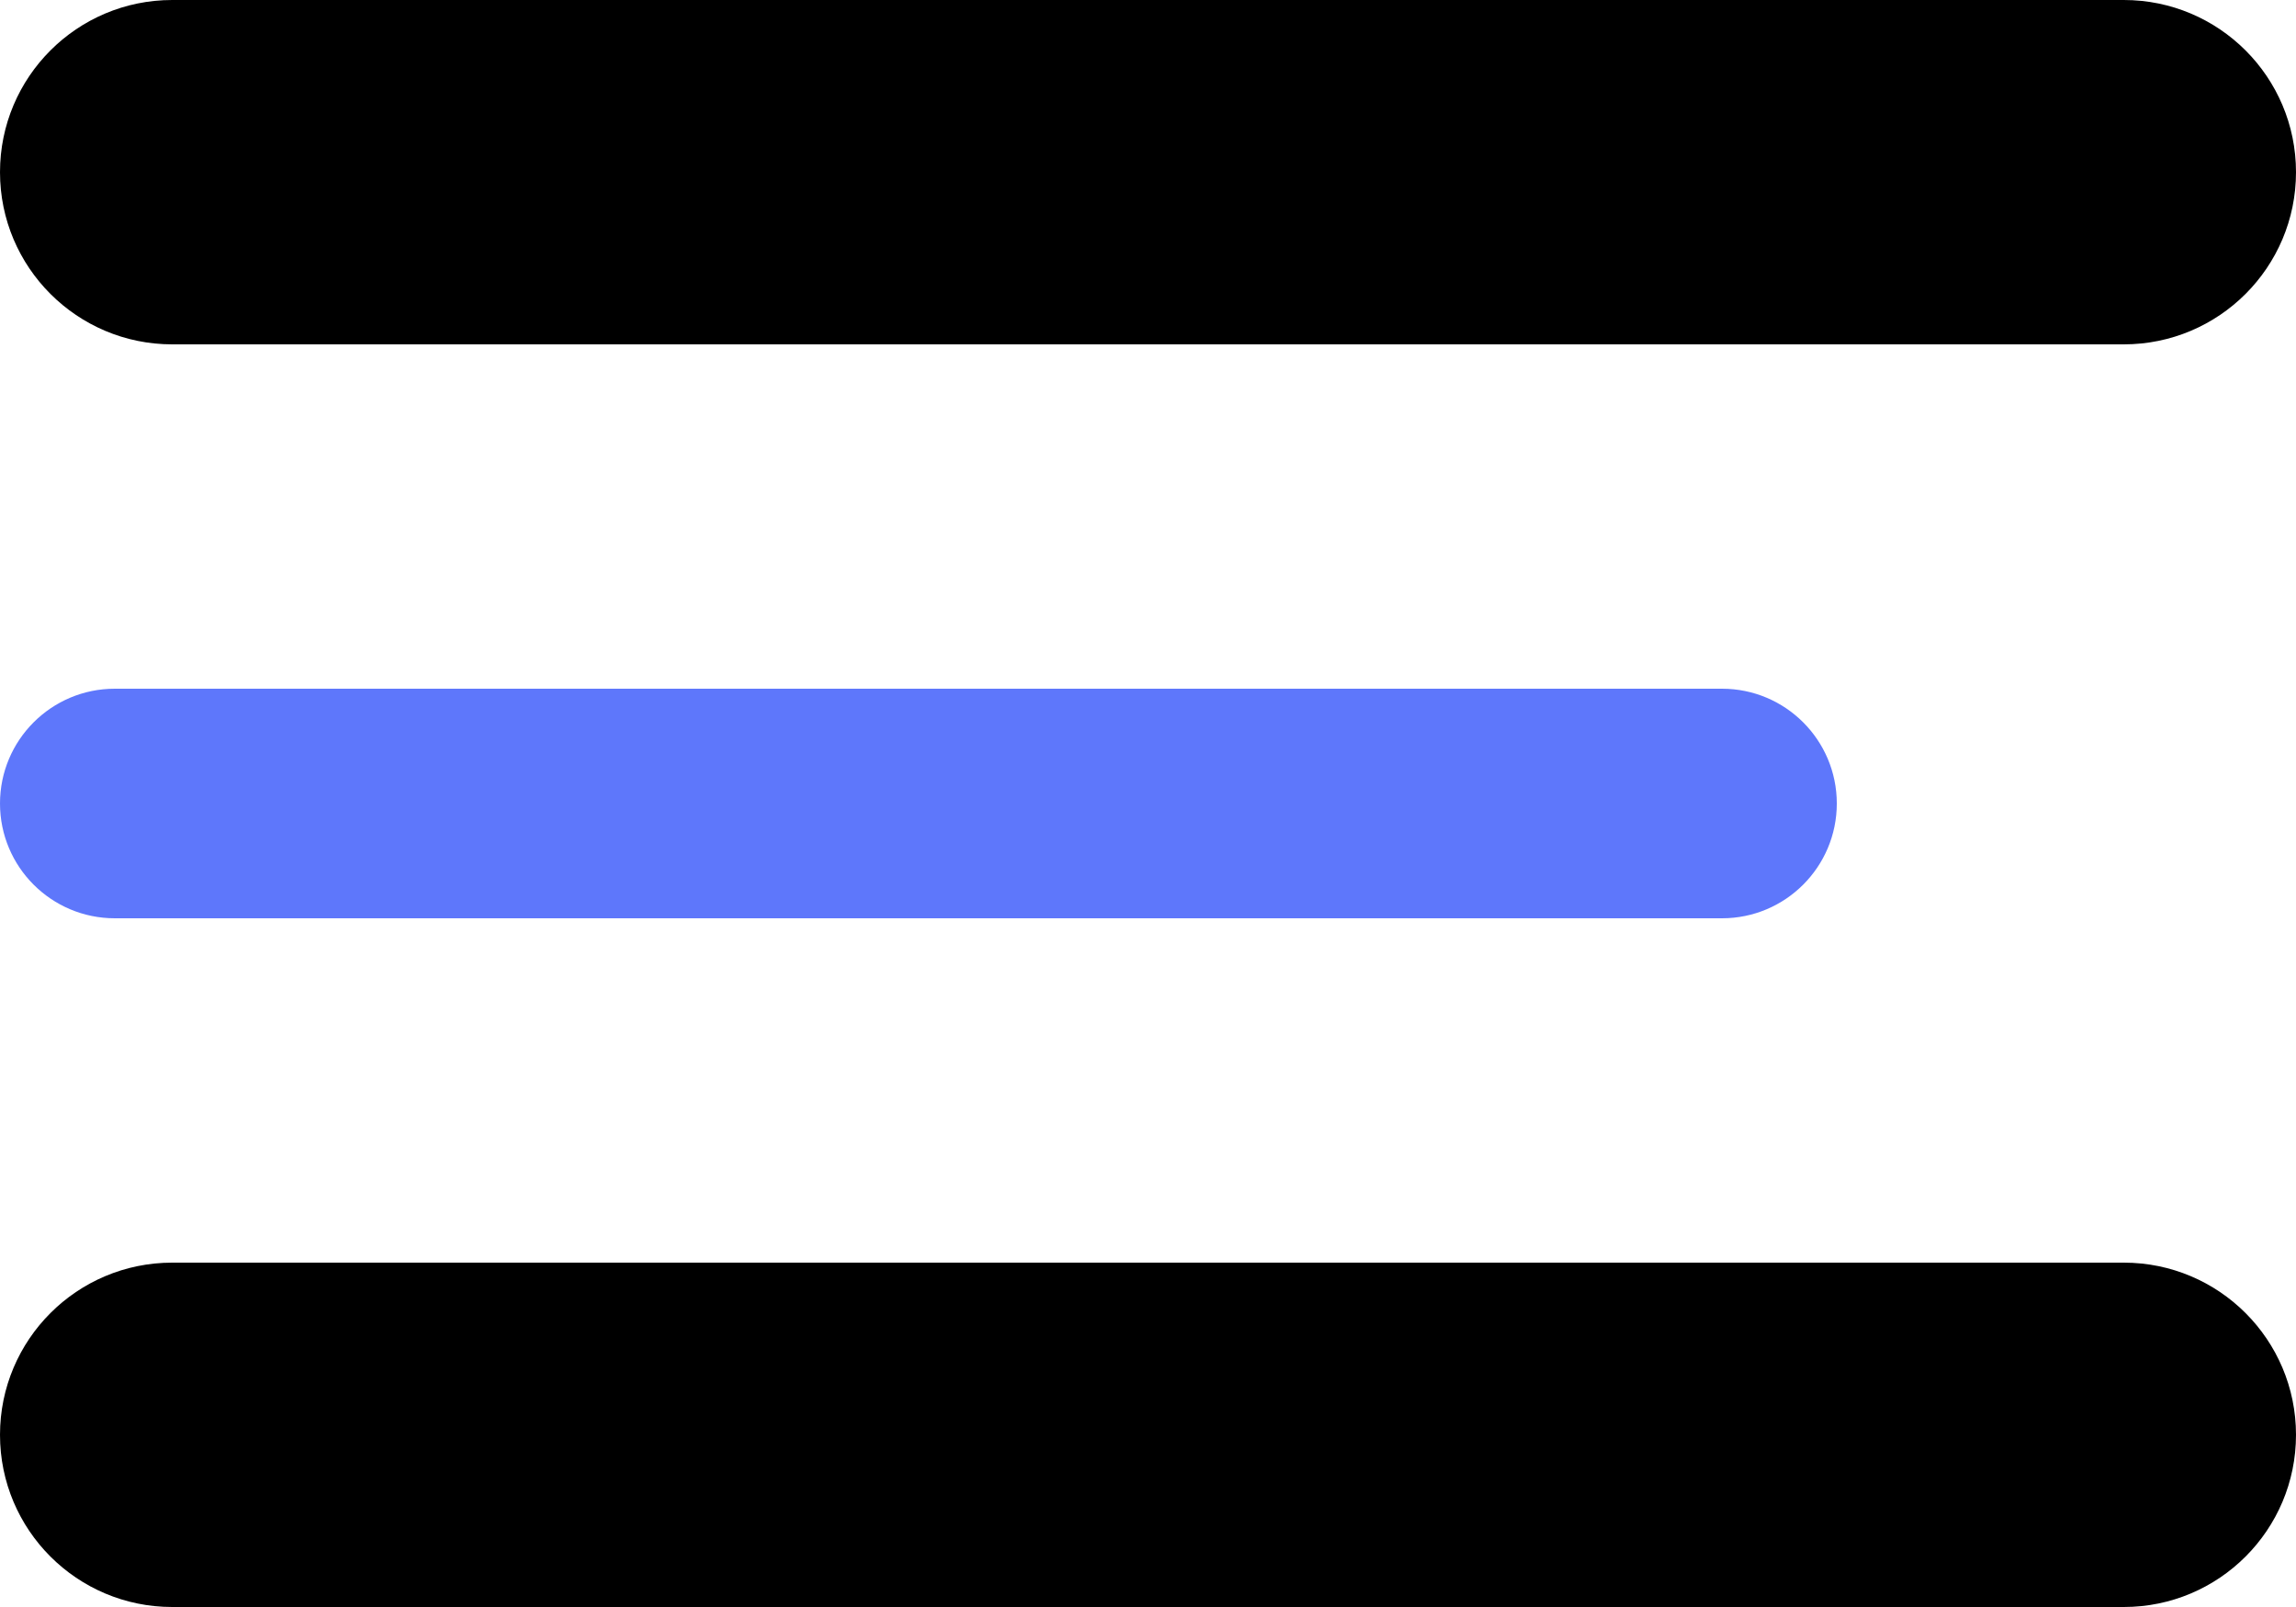
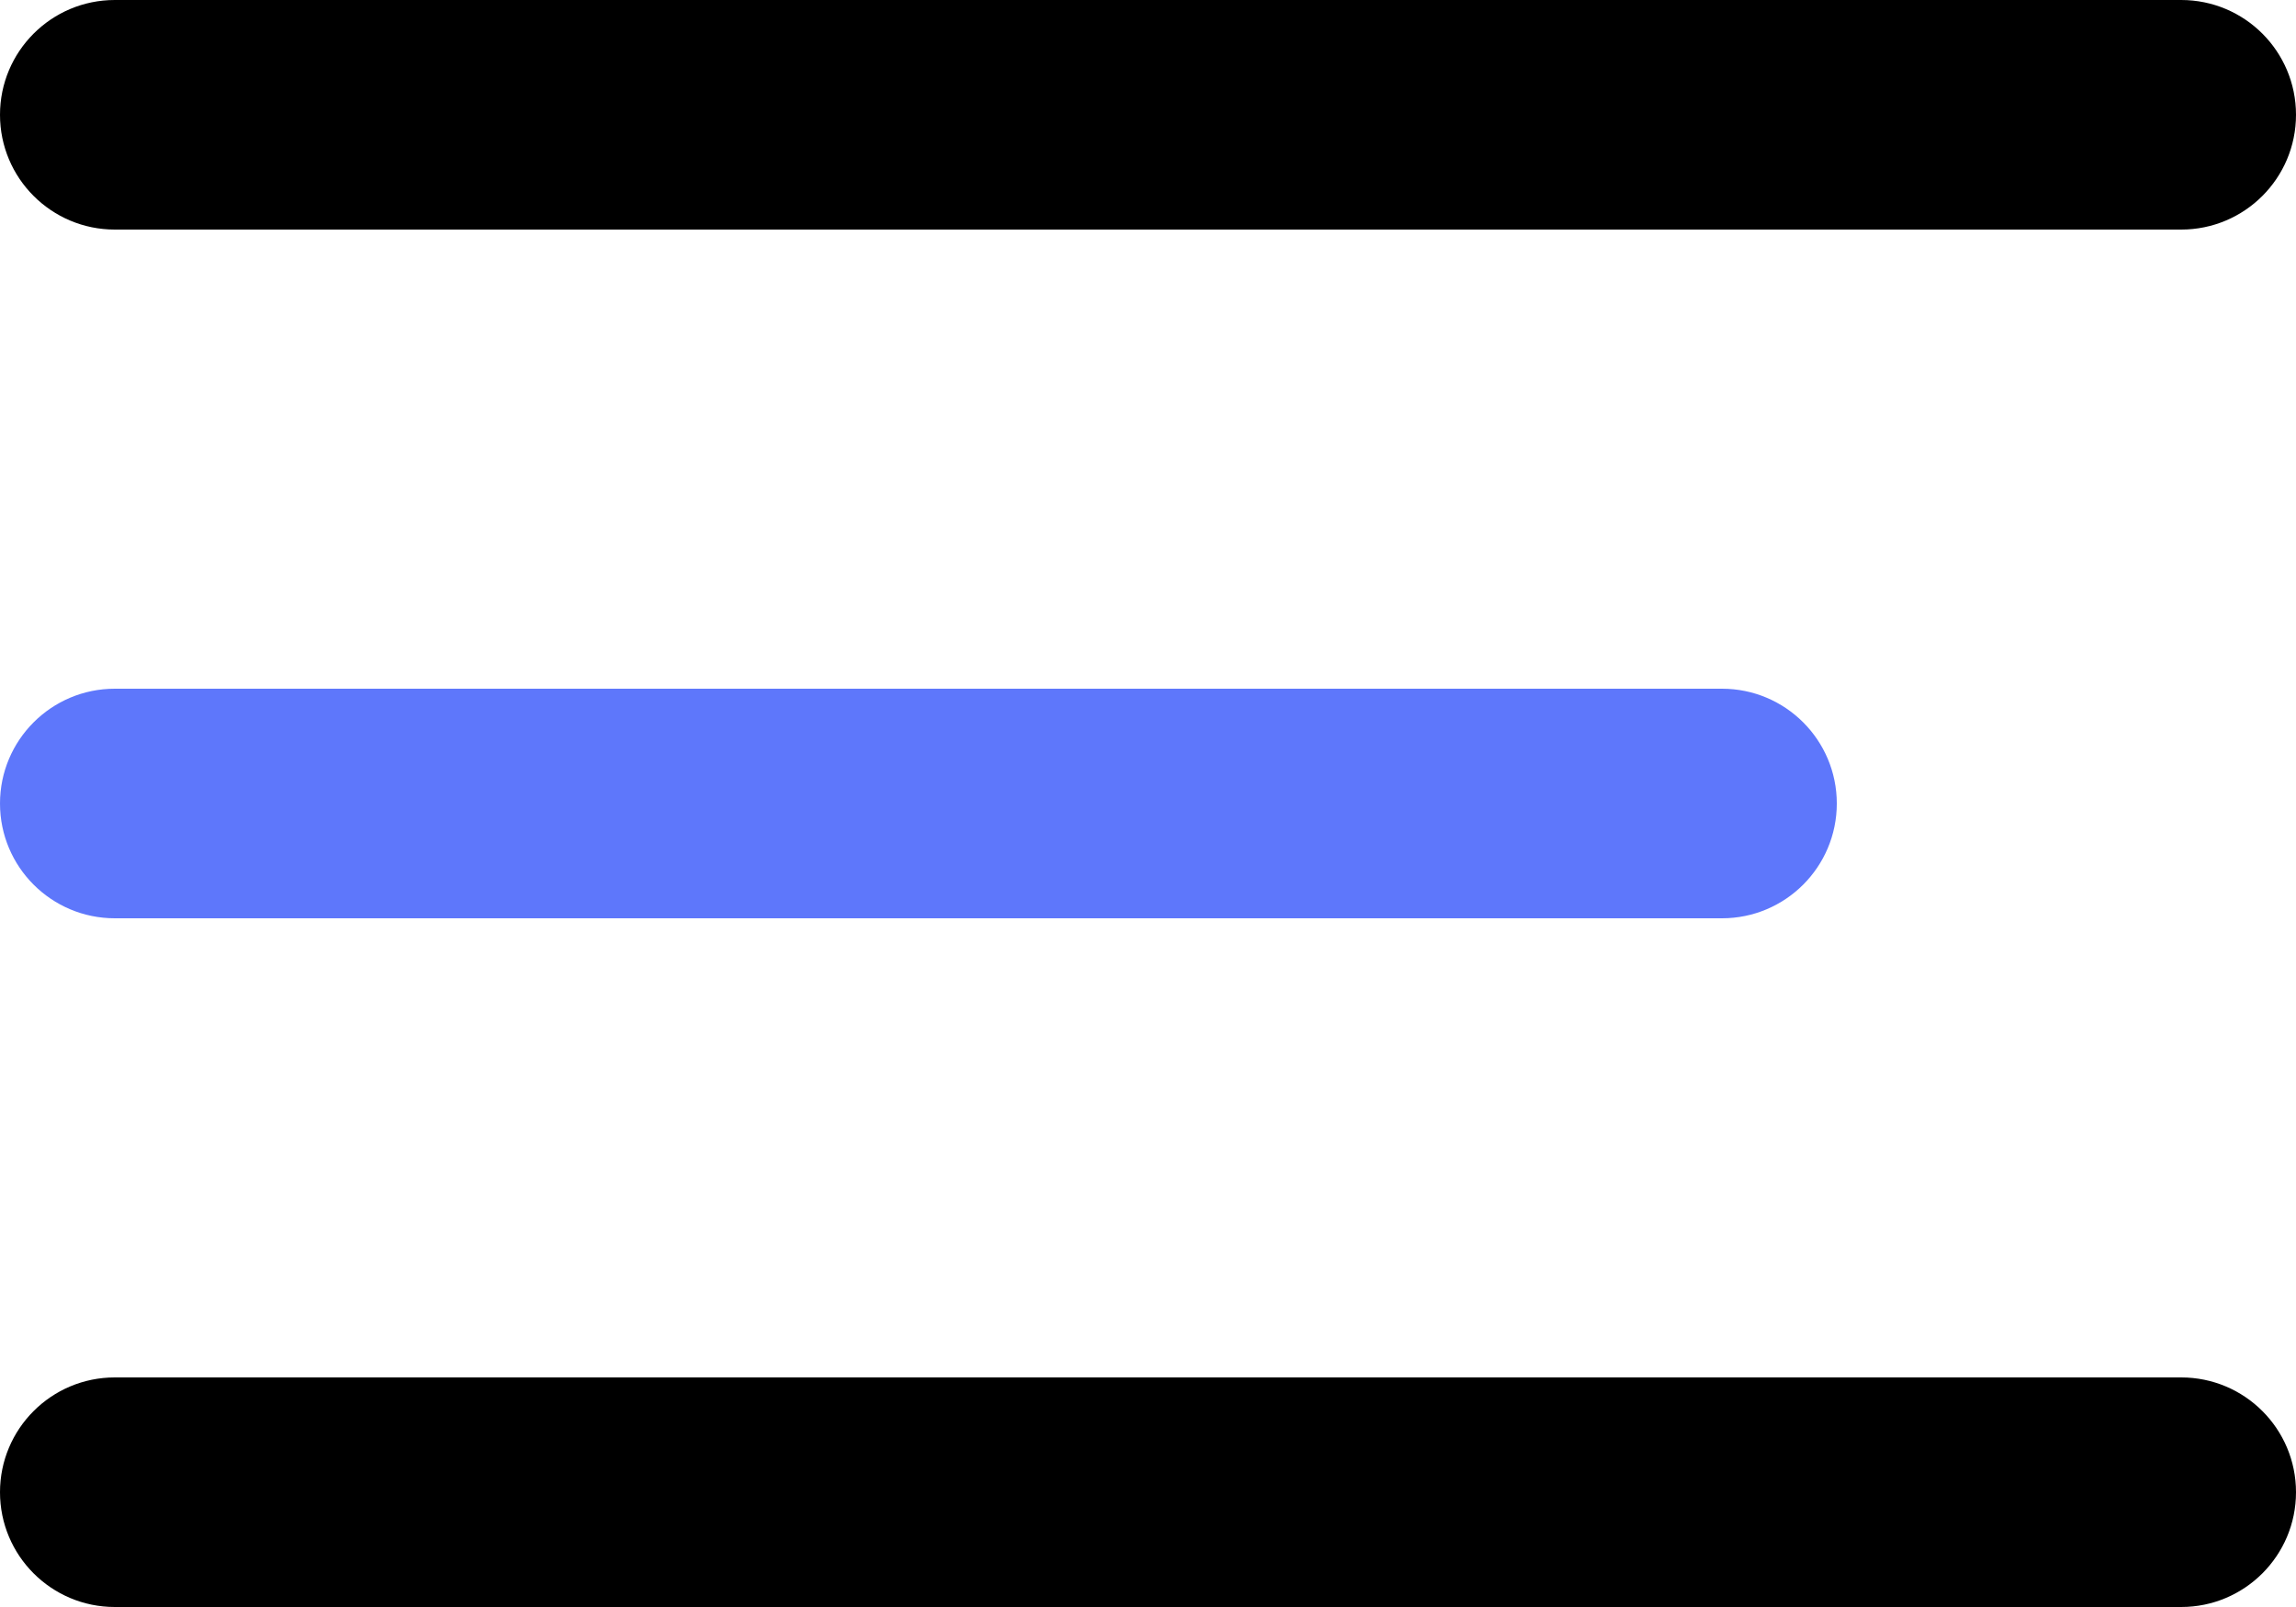
<svg xmlns="http://www.w3.org/2000/svg" width="20" height="14" viewBox="0 0 20 14">
-   <g id="Group_796" data-name="Group 796" transform="translate(-33 -73)">
+   <g id="Group_771" data-name="Group 771" transform="translate(-33 -73)">
    <g id="Group_770" data-name="Group 770" transform="translate(1273 -837)">
      <g id="Group_766" data-name="Group 766" transform="translate(-511 910) rotate(90)">
-         <rect id="Rectangle_70" data-name="Rectangle 70" width="3" height="20" rx="1.5" transform="translate(0 709)" />
        <rect id="Rectangle_313" data-name="Rectangle 313" width="2" height="16" rx="1" transform="translate(6 713)" fill="#5e77fb" />
-         <rect id="Rectangle_71" data-name="Rectangle 71" width="3" height="20" rx="1.5" transform="translate(11 709)" />
+         <rect id="Rectangle_71" data-name="Rectangle 71" width="2" height="20" rx="1" transform="translate(12 709)" />
+         <rect id="Rectangle_320" data-name="Rectangle 320" width="2" height="20" rx="1" transform="translate(0 709)" />
      </g>
    </g>
  </g>
</svg>
